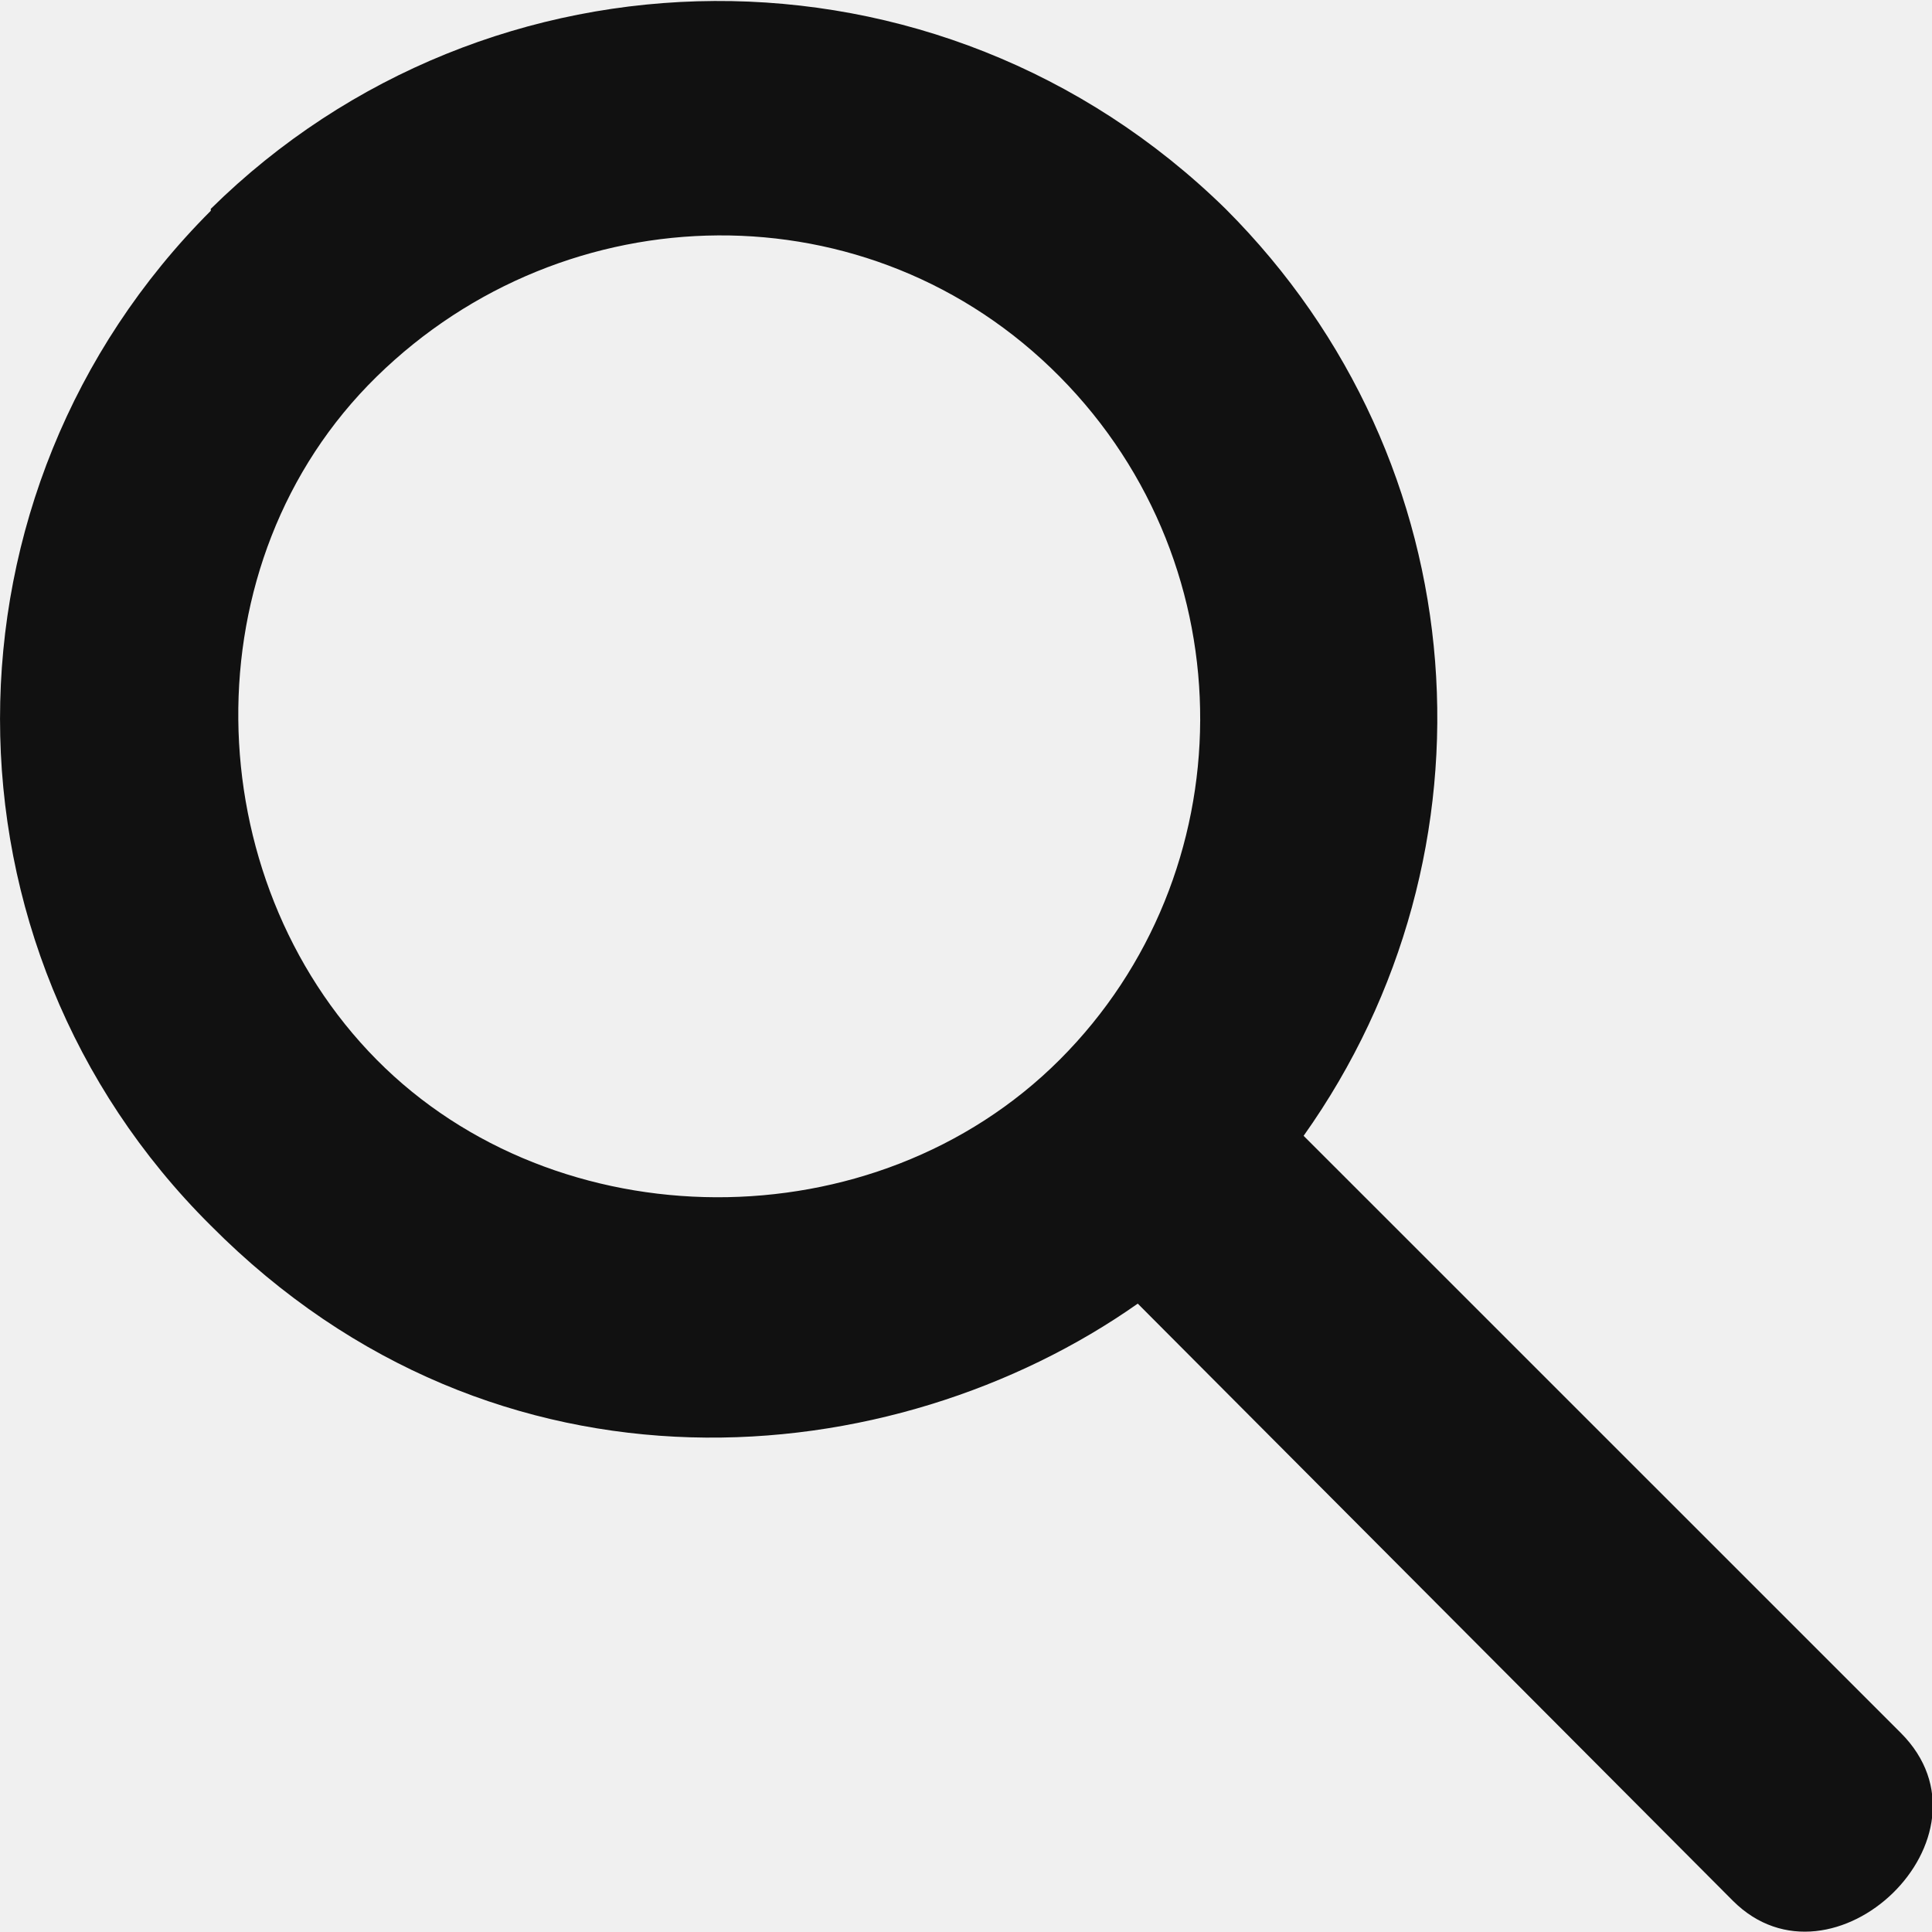
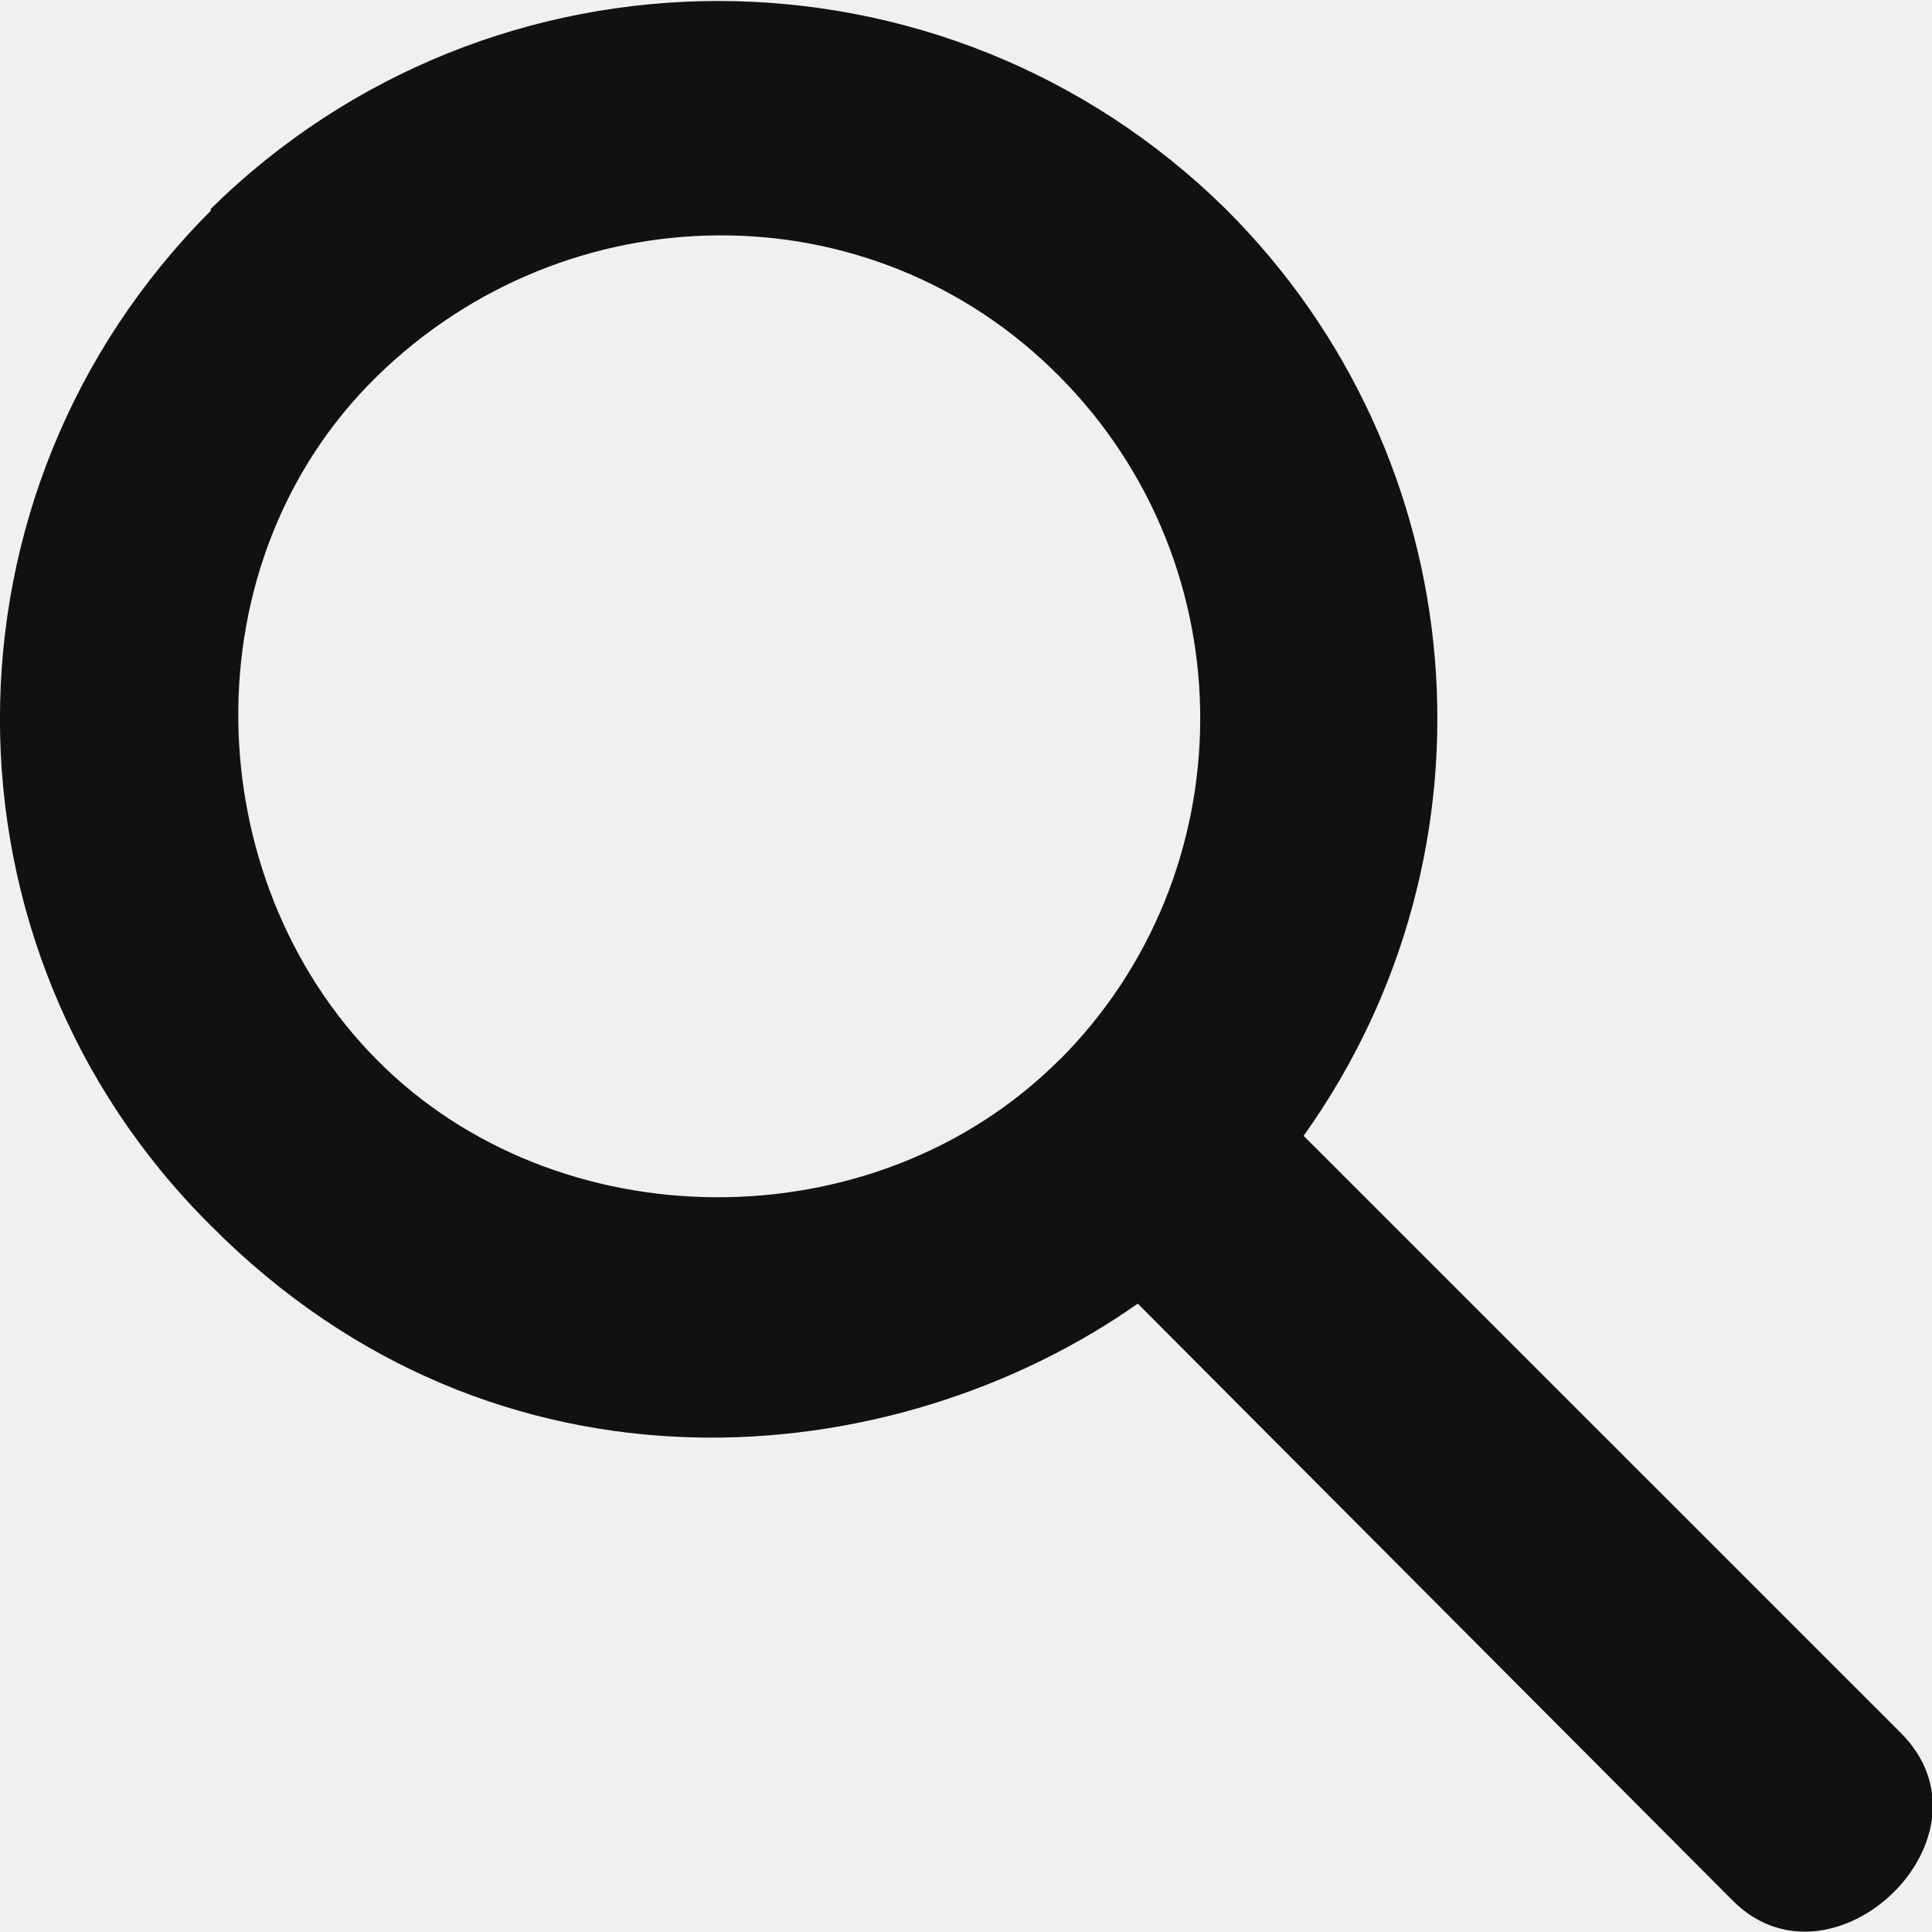
- <svg xmlns="http://www.w3.org/2000/svg" width="20" height="20" viewBox="0 0 20 20" fill="none">
-   <g clip-path="url(#clip0_326:784)">
-     <path d="M2.182 2.162C5.05 -0.667 9.717 -0.747 12.687 2.162C15.313 4.788 15.576 8.828 13.495 11.758L19.677 17.939C20.747 19.01 18.97 20.707 17.939 19.677L11.778 13.495C9.252 15.273 5.151 15.677 2.182 12.687C-0.727 9.798 -0.727 5.091 2.182 2.182V2.162ZM10.97 10.97C12.889 9.051 12.929 5.879 10.97 3.899C9.01 1.919 5.858 1.98 3.899 3.899C1.939 5.818 2.04 9.091 3.899 10.97C5.757 12.848 9.05 12.889 10.97 10.97Z" fill="#111111" />
+ <svg xmlns="http://www.w3.org/2000/svg" width="20" height="20" fill="none">
+   <g clip-path="url(#a)">
+     <path d="M2.182 2.162a7.487 7.487 0 0 1 10.505 0 7.439 7.439 0 0 1 .808 9.596l6.182 6.181c1.07 1.071-.707 2.768-1.738 1.738l-6.161-6.182c-2.526 1.778-6.627 2.182-9.596-.808-2.91-2.889-2.91-7.596 0-10.505v-.02Zm8.788 8.808c1.919-1.92 1.96-5.091 0-7.071-1.96-1.98-5.112-1.92-7.071 0-1.96 1.92-1.859 5.192 0 7.07 1.858 1.88 5.151 1.92 7.07 0Z" fill="#111" />
  </g>
  <defs>
-     <clipPath id="clip0_326:784">
-       <rect width="20" height="20" fill="white" transform="matrix(-1 0 0 1 20 0)" />
+     <clipPath id="a">
+       <path fill="#fff" transform="matrix(-1 0 0 1 20 0)" d="M0 0h20v20H0z" />
    </clipPath>
  </defs>
</svg>
